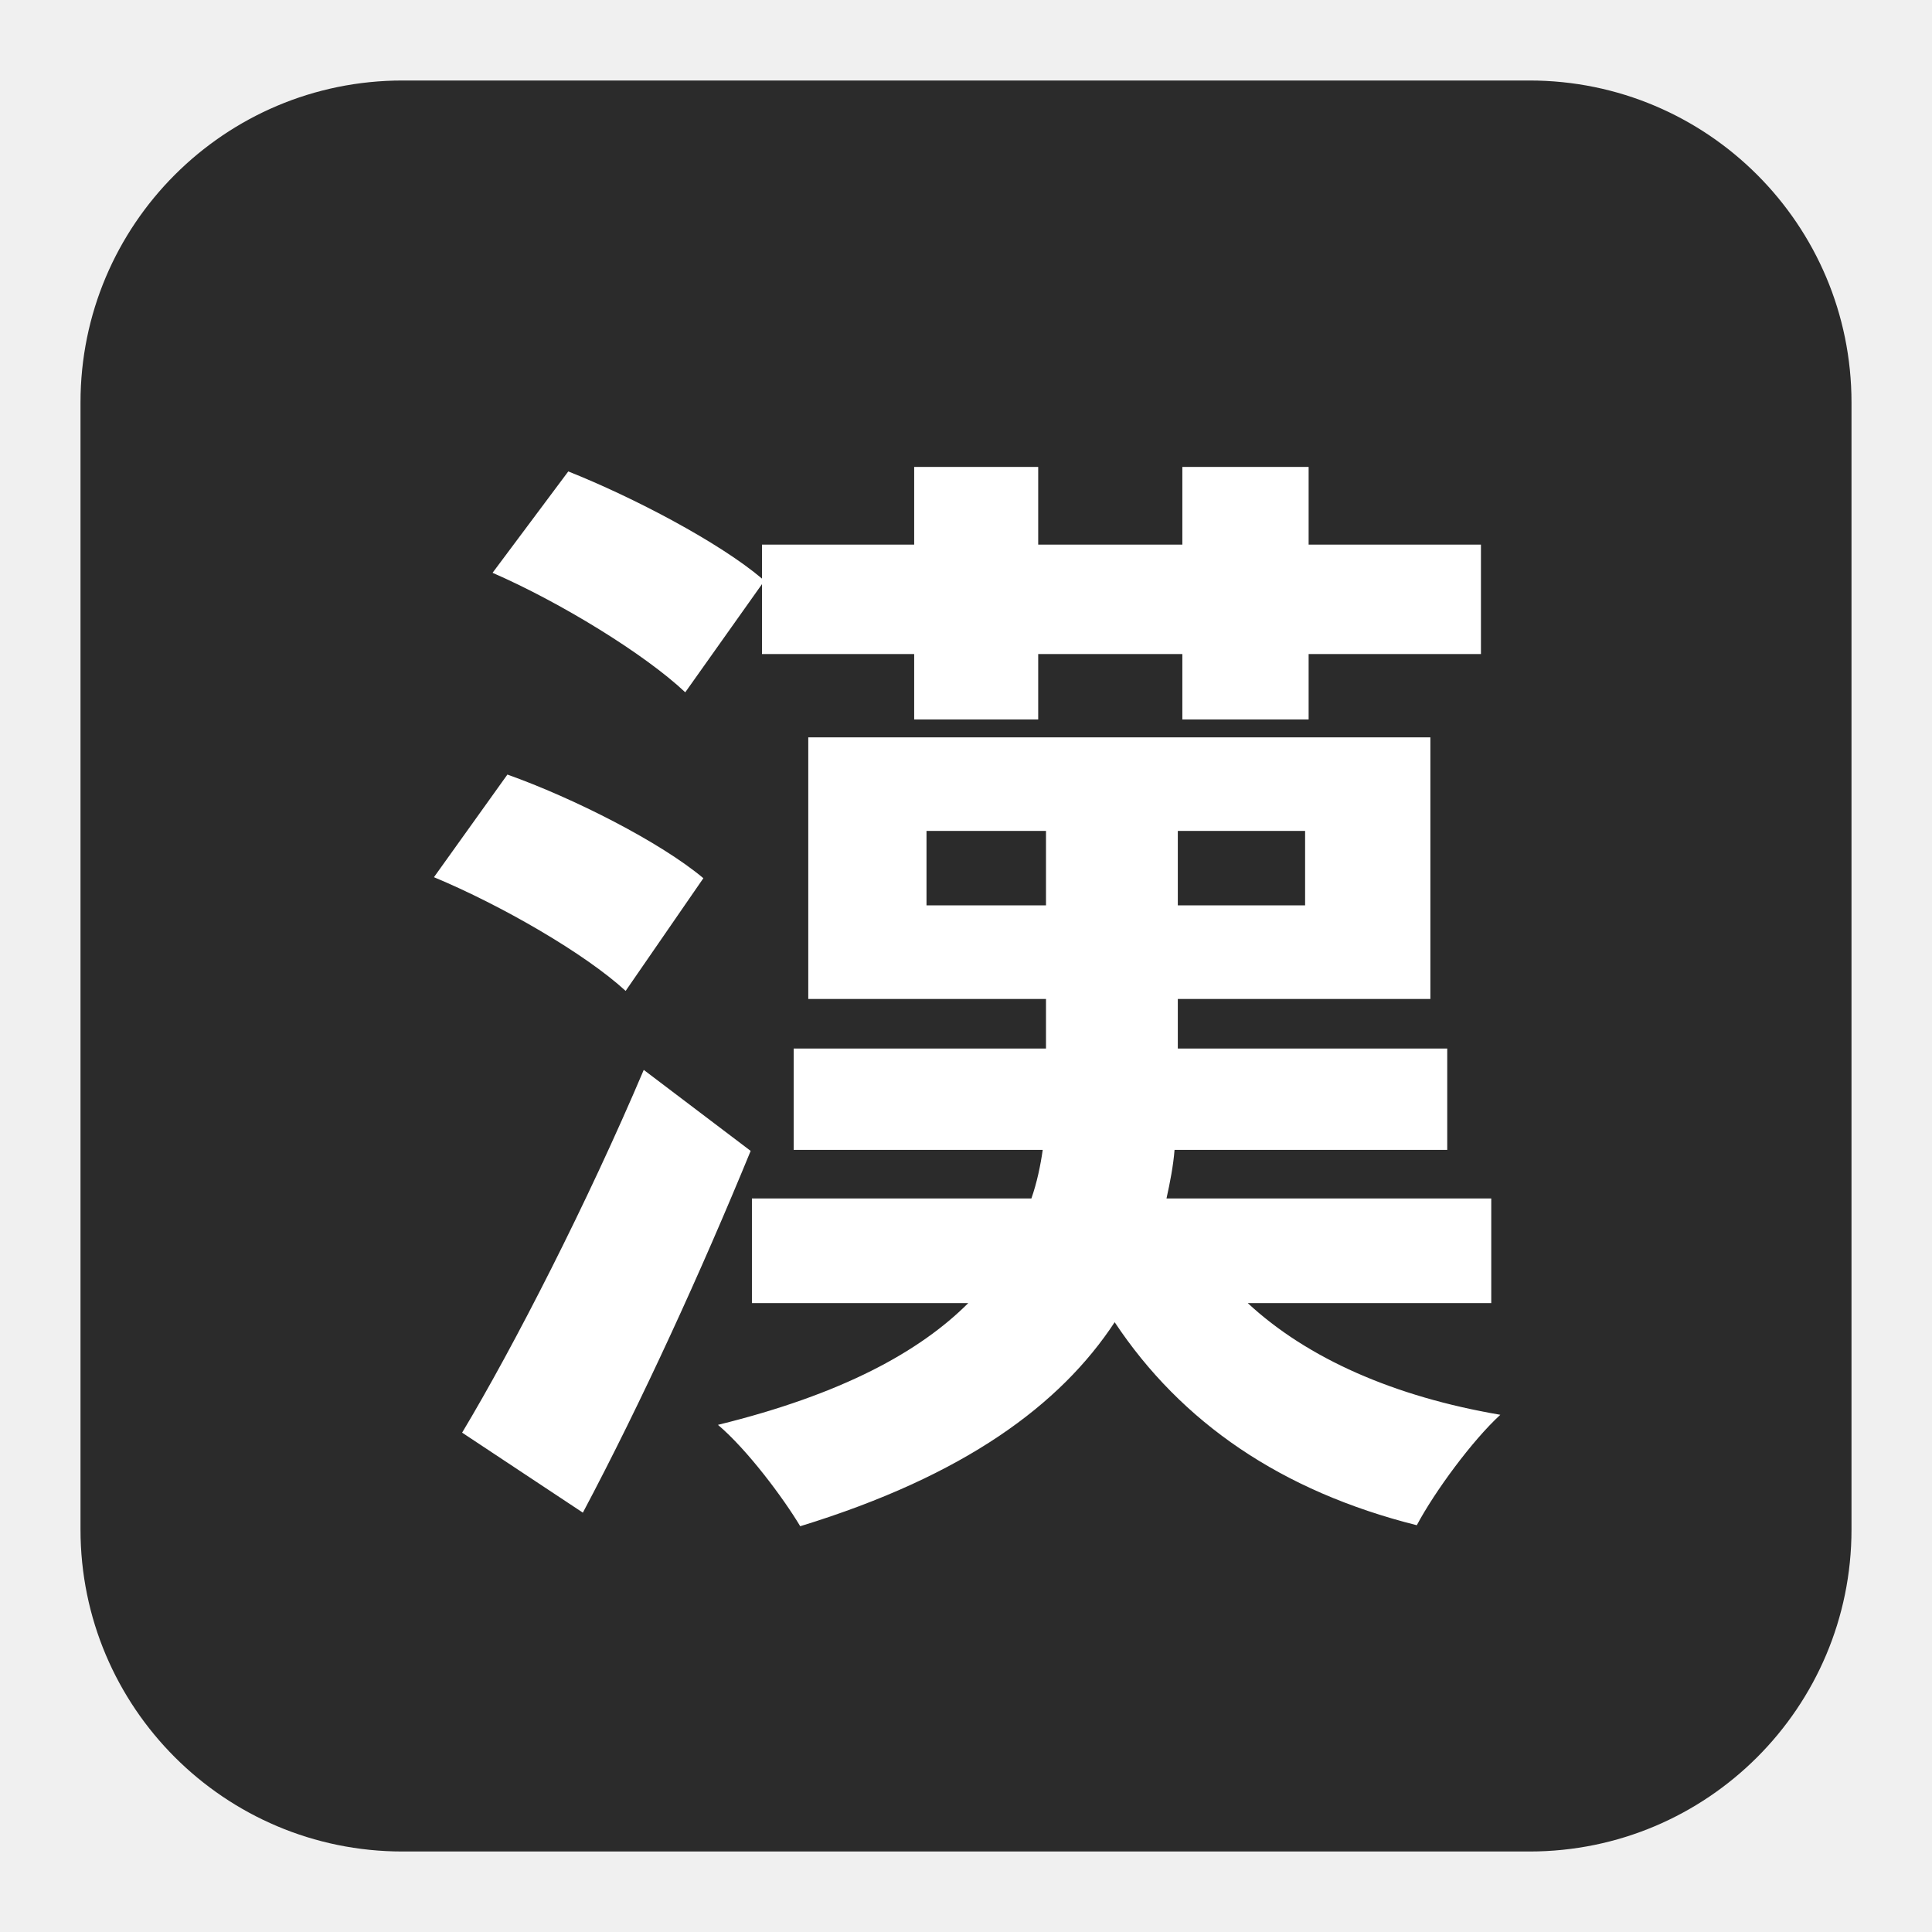
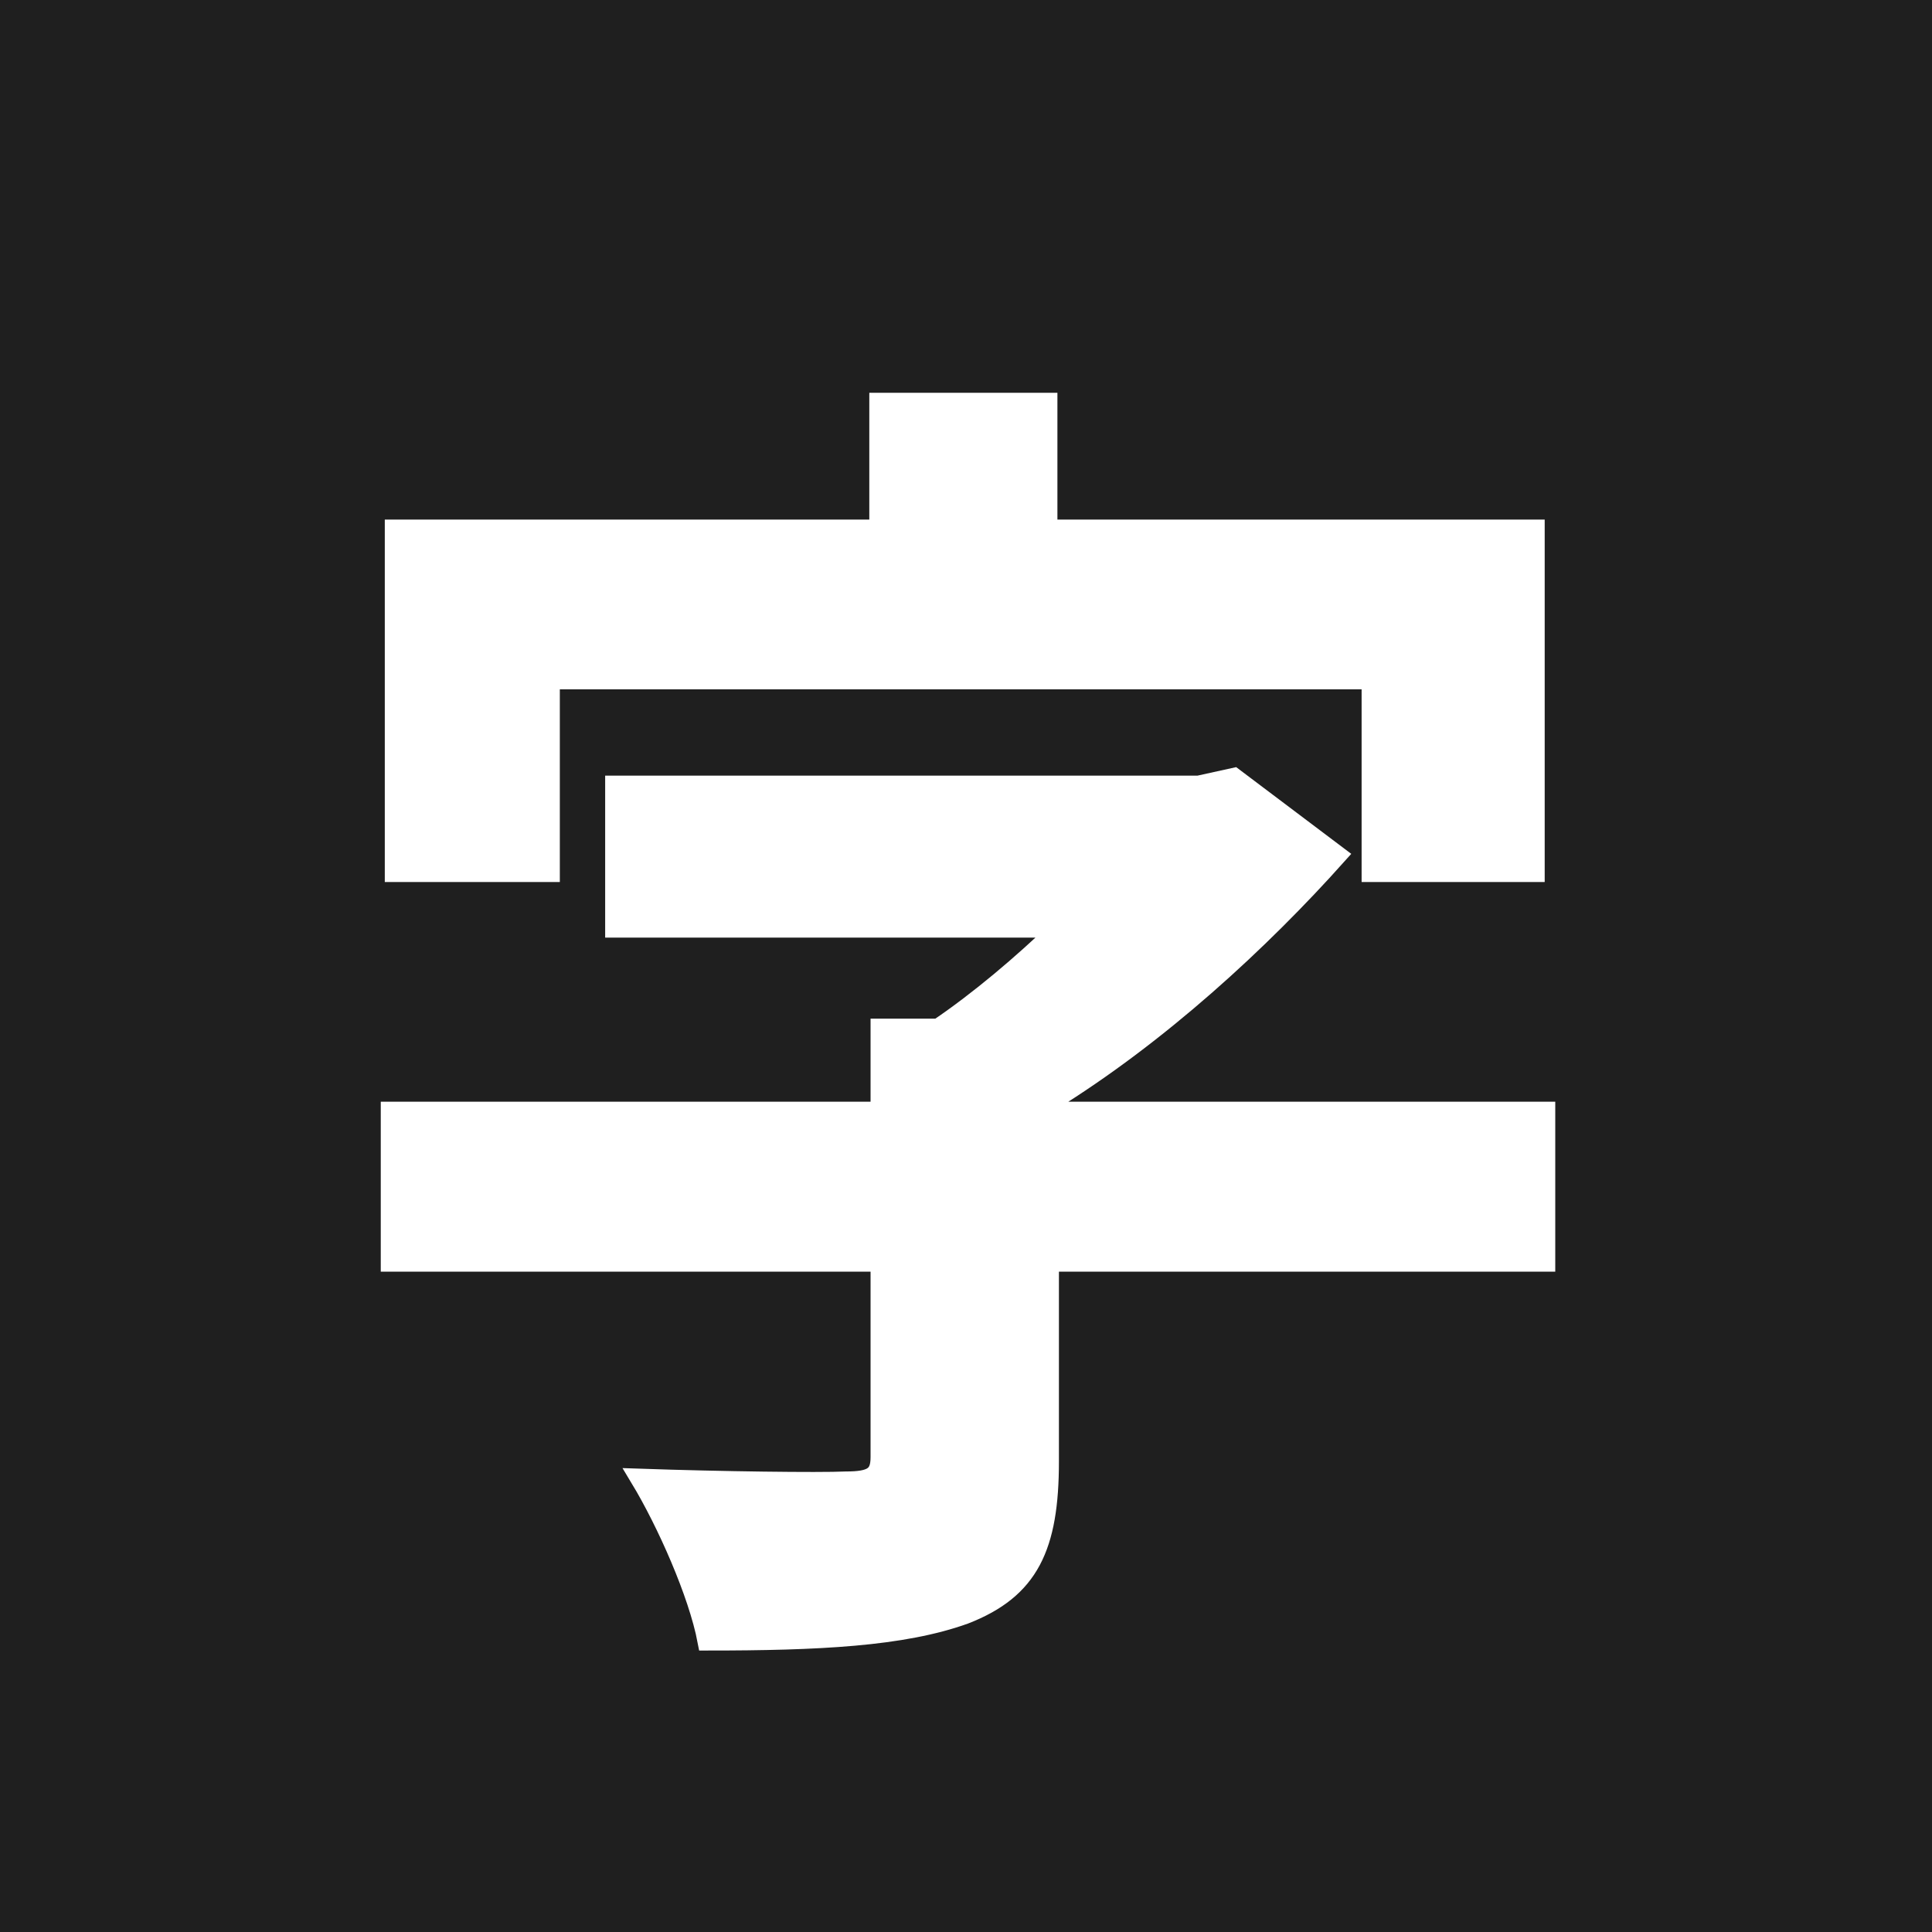
<svg xmlns="http://www.w3.org/2000/svg" width="120" height="120" viewBox="0 0 120 120">
-   <rect width="110" height="110" x="5" y="5" rx="20" fill="#2b2b2b" />
-   <text x="60" y="64" dominant-baseline="middle" text-anchor="middle" font-family="Noto Serif SC, 'Microsoft YaHei', 'PingFang SC', serif" font-size="70" fill="white" font-weight="bold">
-     漢
+   <rect width="120" height="120" x="0" y="0" fill="#1f1f1f" />
+   <text x="60" y="66" dominant-baseline="middle" text-anchor="middle" font-family="Noto Serif SC, 'Microsoft YaHei', 'PingFang SC', serif" font-size="82" fill="white" font-weight="900" stroke="white" stroke-width="1.2">
+     字
  </text>
</svg>
